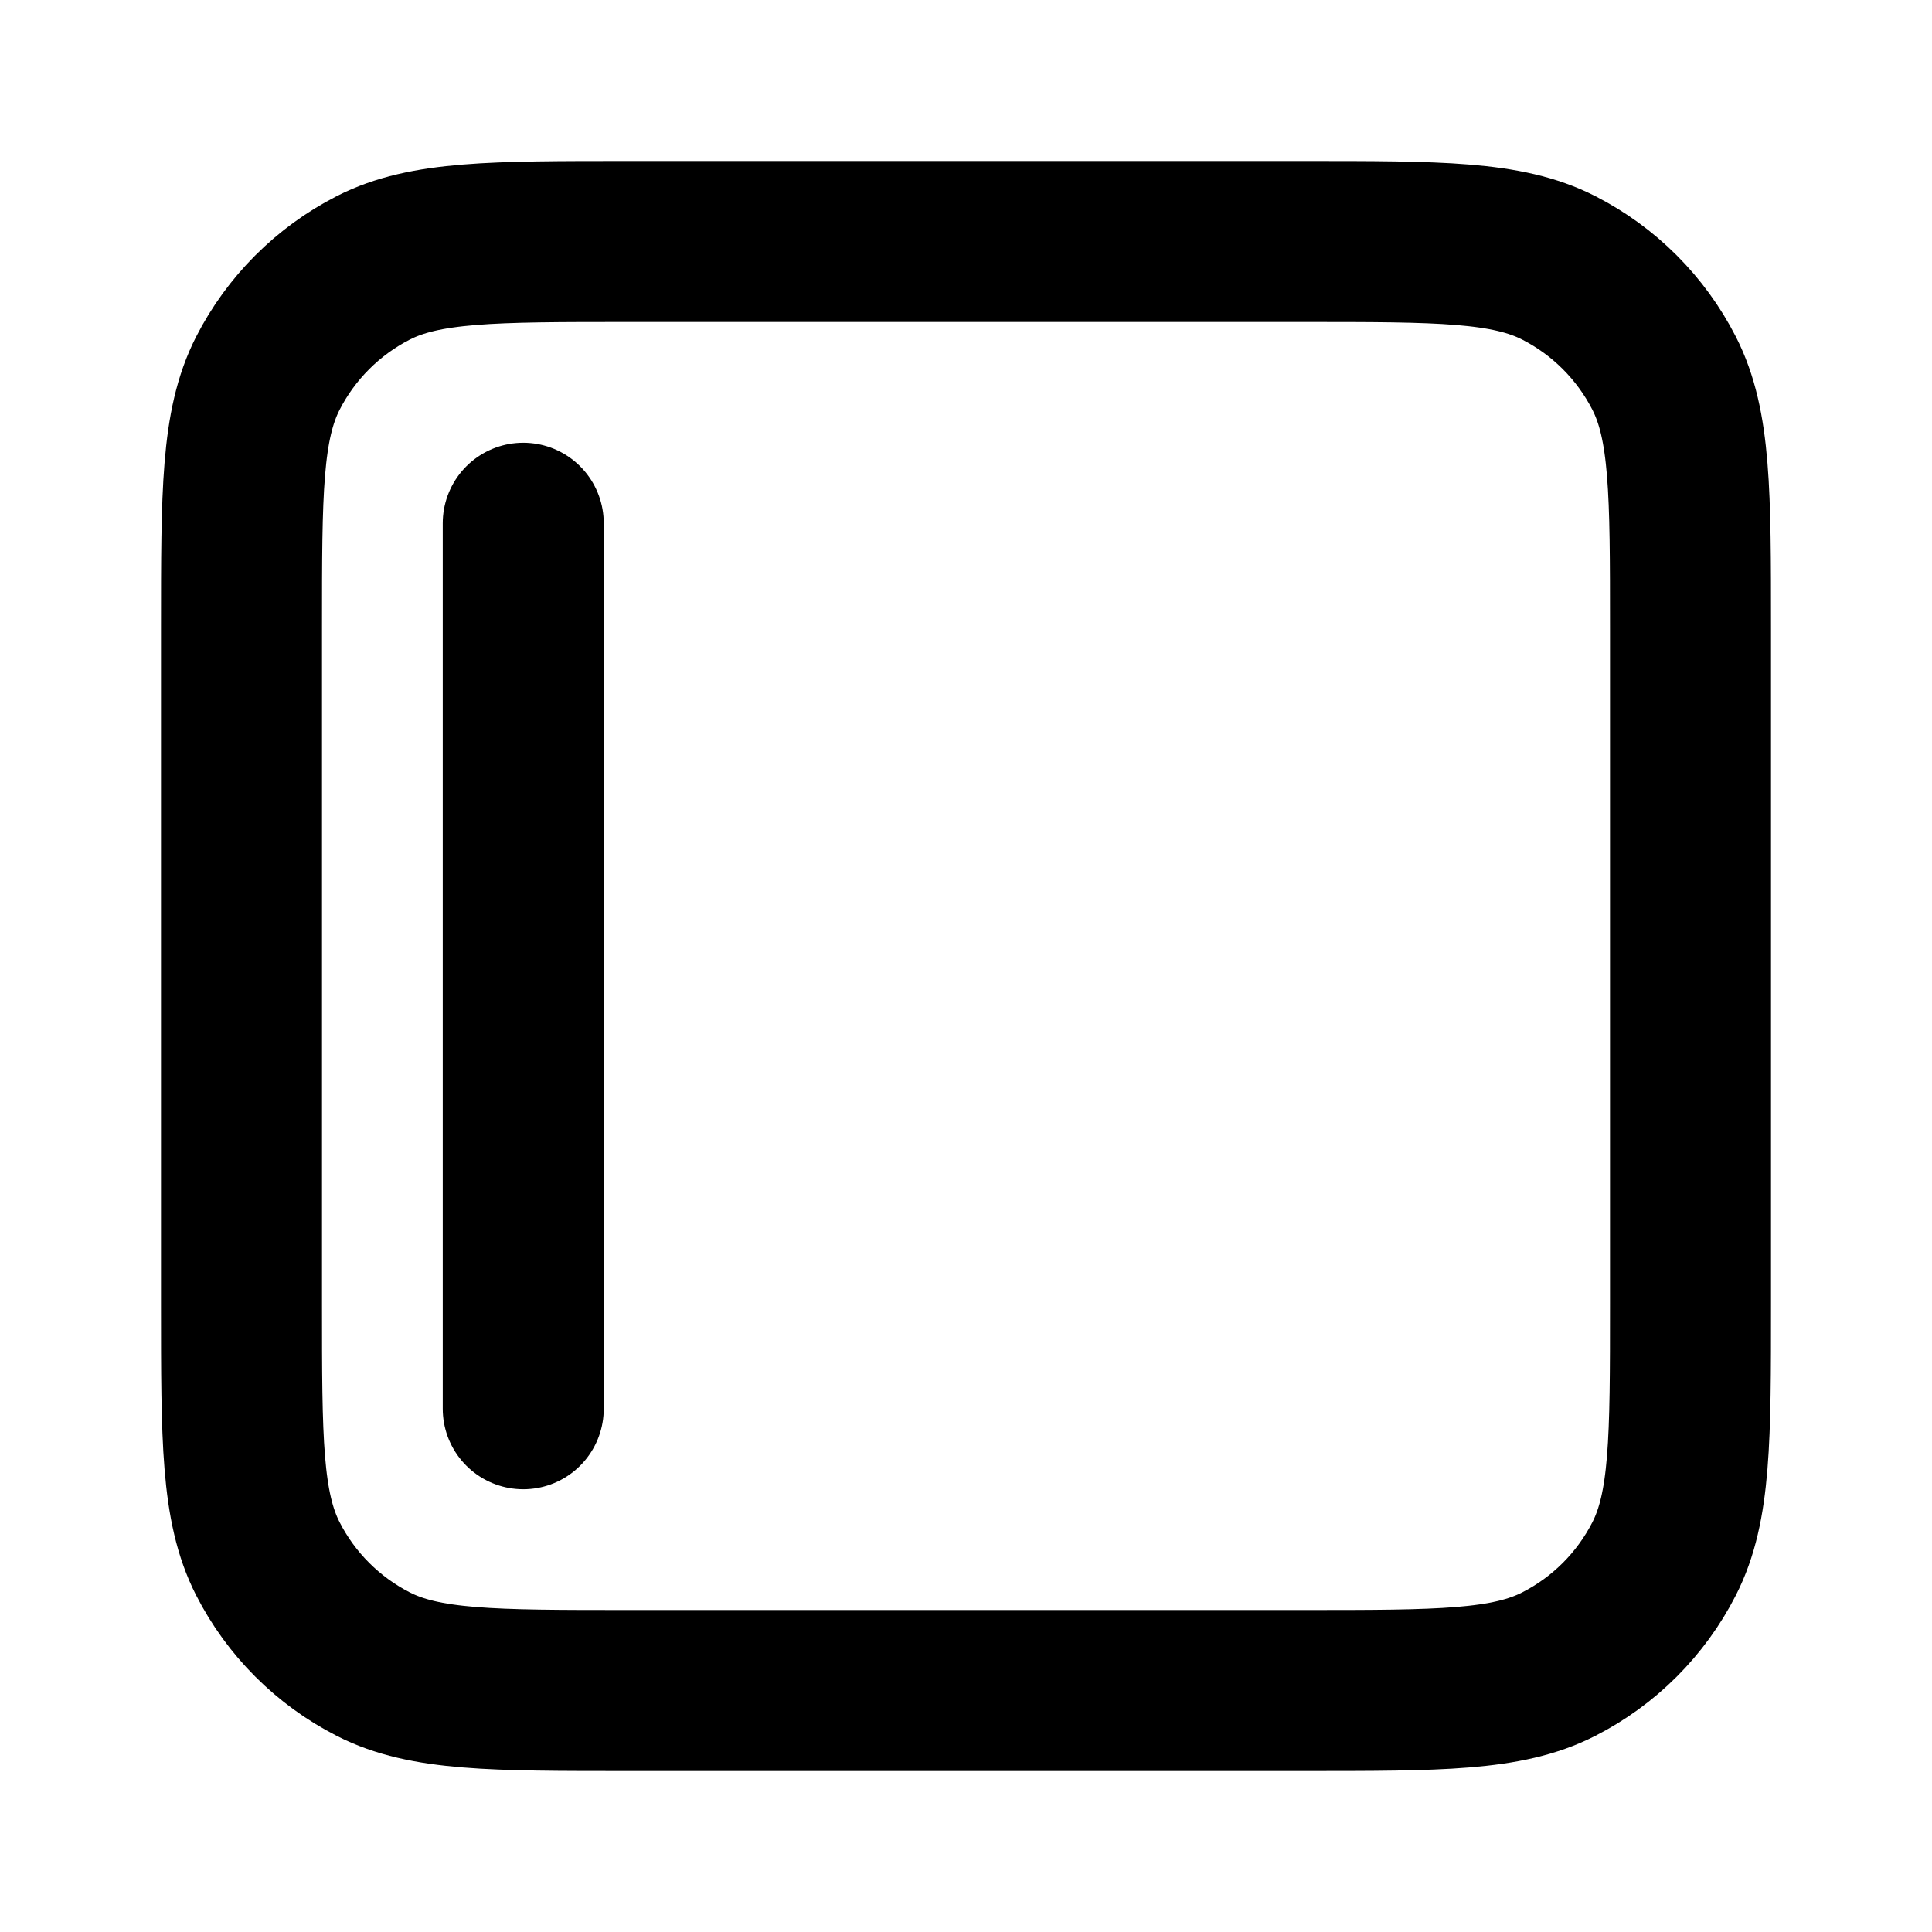
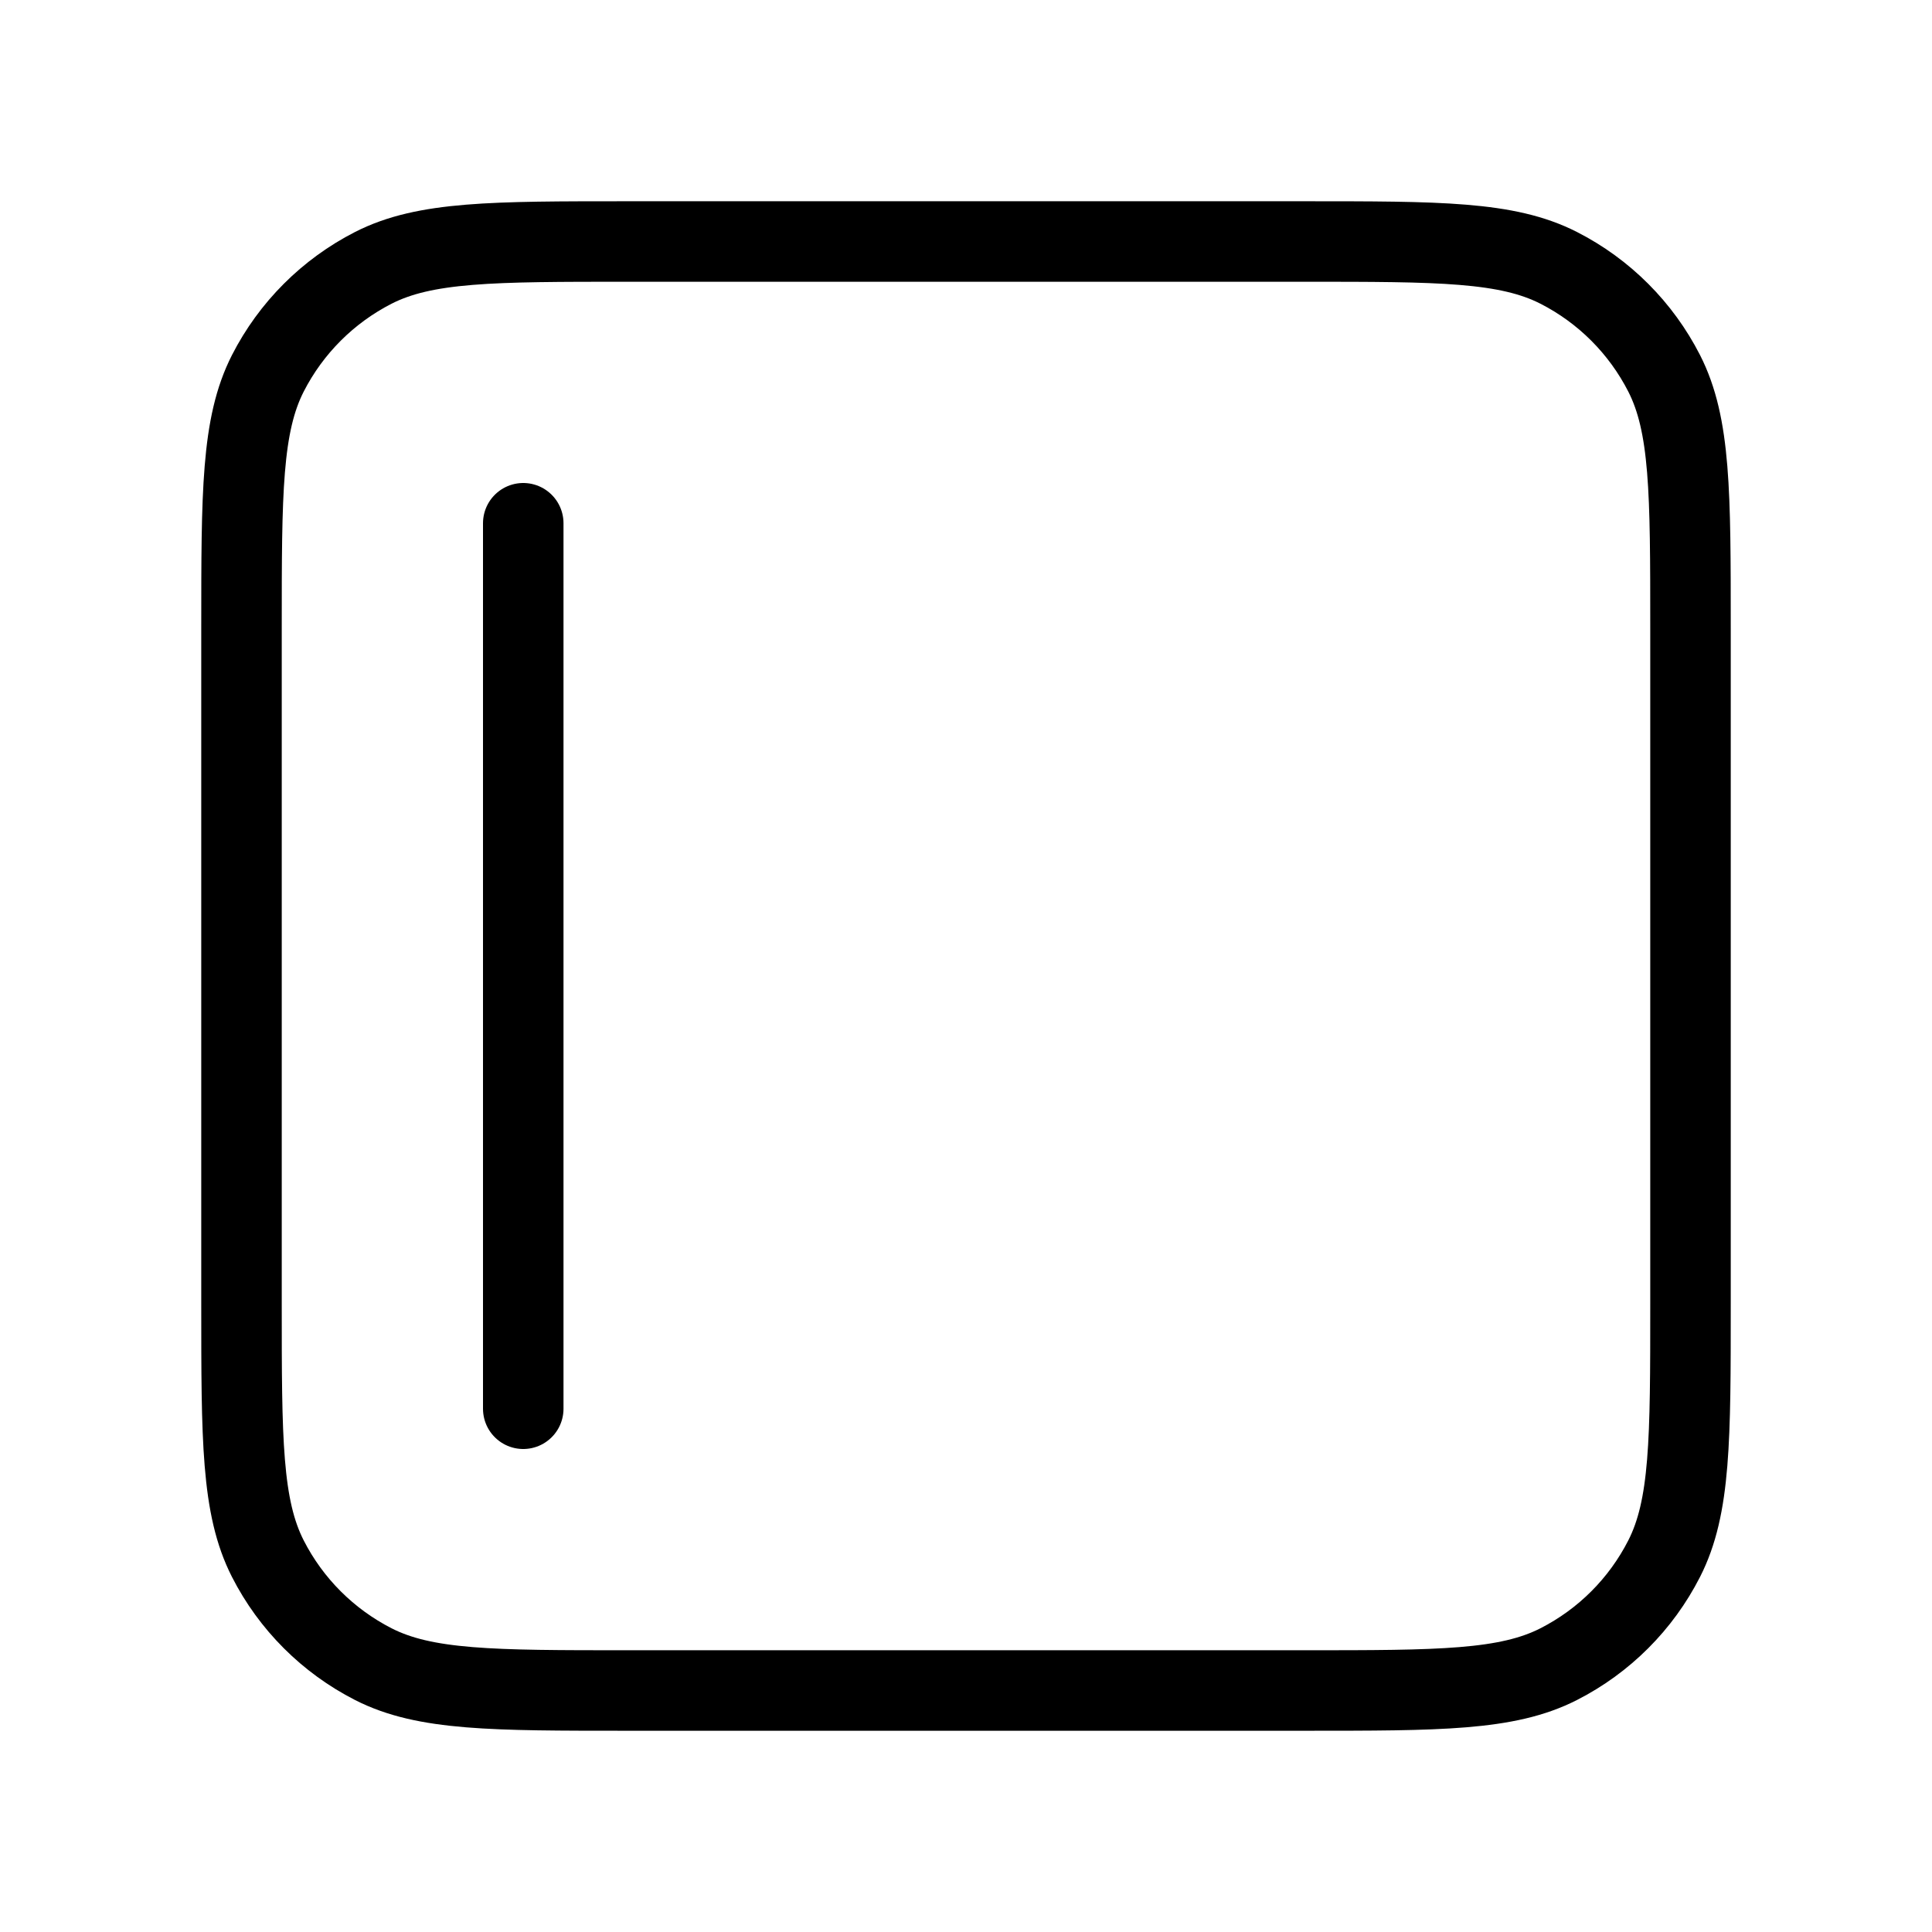
<svg xmlns="http://www.w3.org/2000/svg" width="100%" height="100%" viewBox="0 0 24 24" fill="none">
-   <path d="M6.5 17.5L6.5 6.5M7.8 3H16.2C17.88 3 18.72 3 19.362 3.327C19.927 3.615 20.385 4.074 20.673 4.638C21 5.28 21 6.12 21 7.8V16.2C21 17.88 21 18.72 20.673 19.362C20.385 19.927 19.927 20.385 19.362 20.673C18.72 21 17.88 21 16.2 21H7.8C6.12 21 5.28 21 4.638 20.673C4.074 20.385 3.615 19.927 3.327 19.362C3 18.72 3 17.88 3 16.2V7.8C3 6.12 3 5.28 3.327 4.638C3.615 4.074 4.074 3.615 4.638 3.327C5.28 3 6.12 3 7.8 3Z" stroke="currentColor" stroke-width="2" stroke-linecap="round" stroke-linejoin="round" />
+   <path d="M6.5 17.5L6.5 6.5M7.8 3H16.2C17.88 3 18.72 3 19.362 3.327C19.927 3.615 20.385 4.074 20.673 4.638C21 5.28 21 6.12 21 7.8V16.2C21 17.88 21 18.72 20.673 19.362C20.385 19.927 19.927 20.385 19.362 20.673C18.72 21 17.88 21 16.2 21H7.8C6.12 21 5.28 21 4.638 20.673C4.074 20.385 3.615 19.927 3.327 19.362C3 18.72 3 17.88 3 16.2V7.8C3 6.12 3 5.28 3.327 4.638C3.615 4.074 4.074 3.615 4.638 3.327C5.28 3 6.12 3 7.8 3Z" stroke="currentColor" stroke-width="1" stroke-linecap="round" stroke-linejoin="round" />
</svg>
